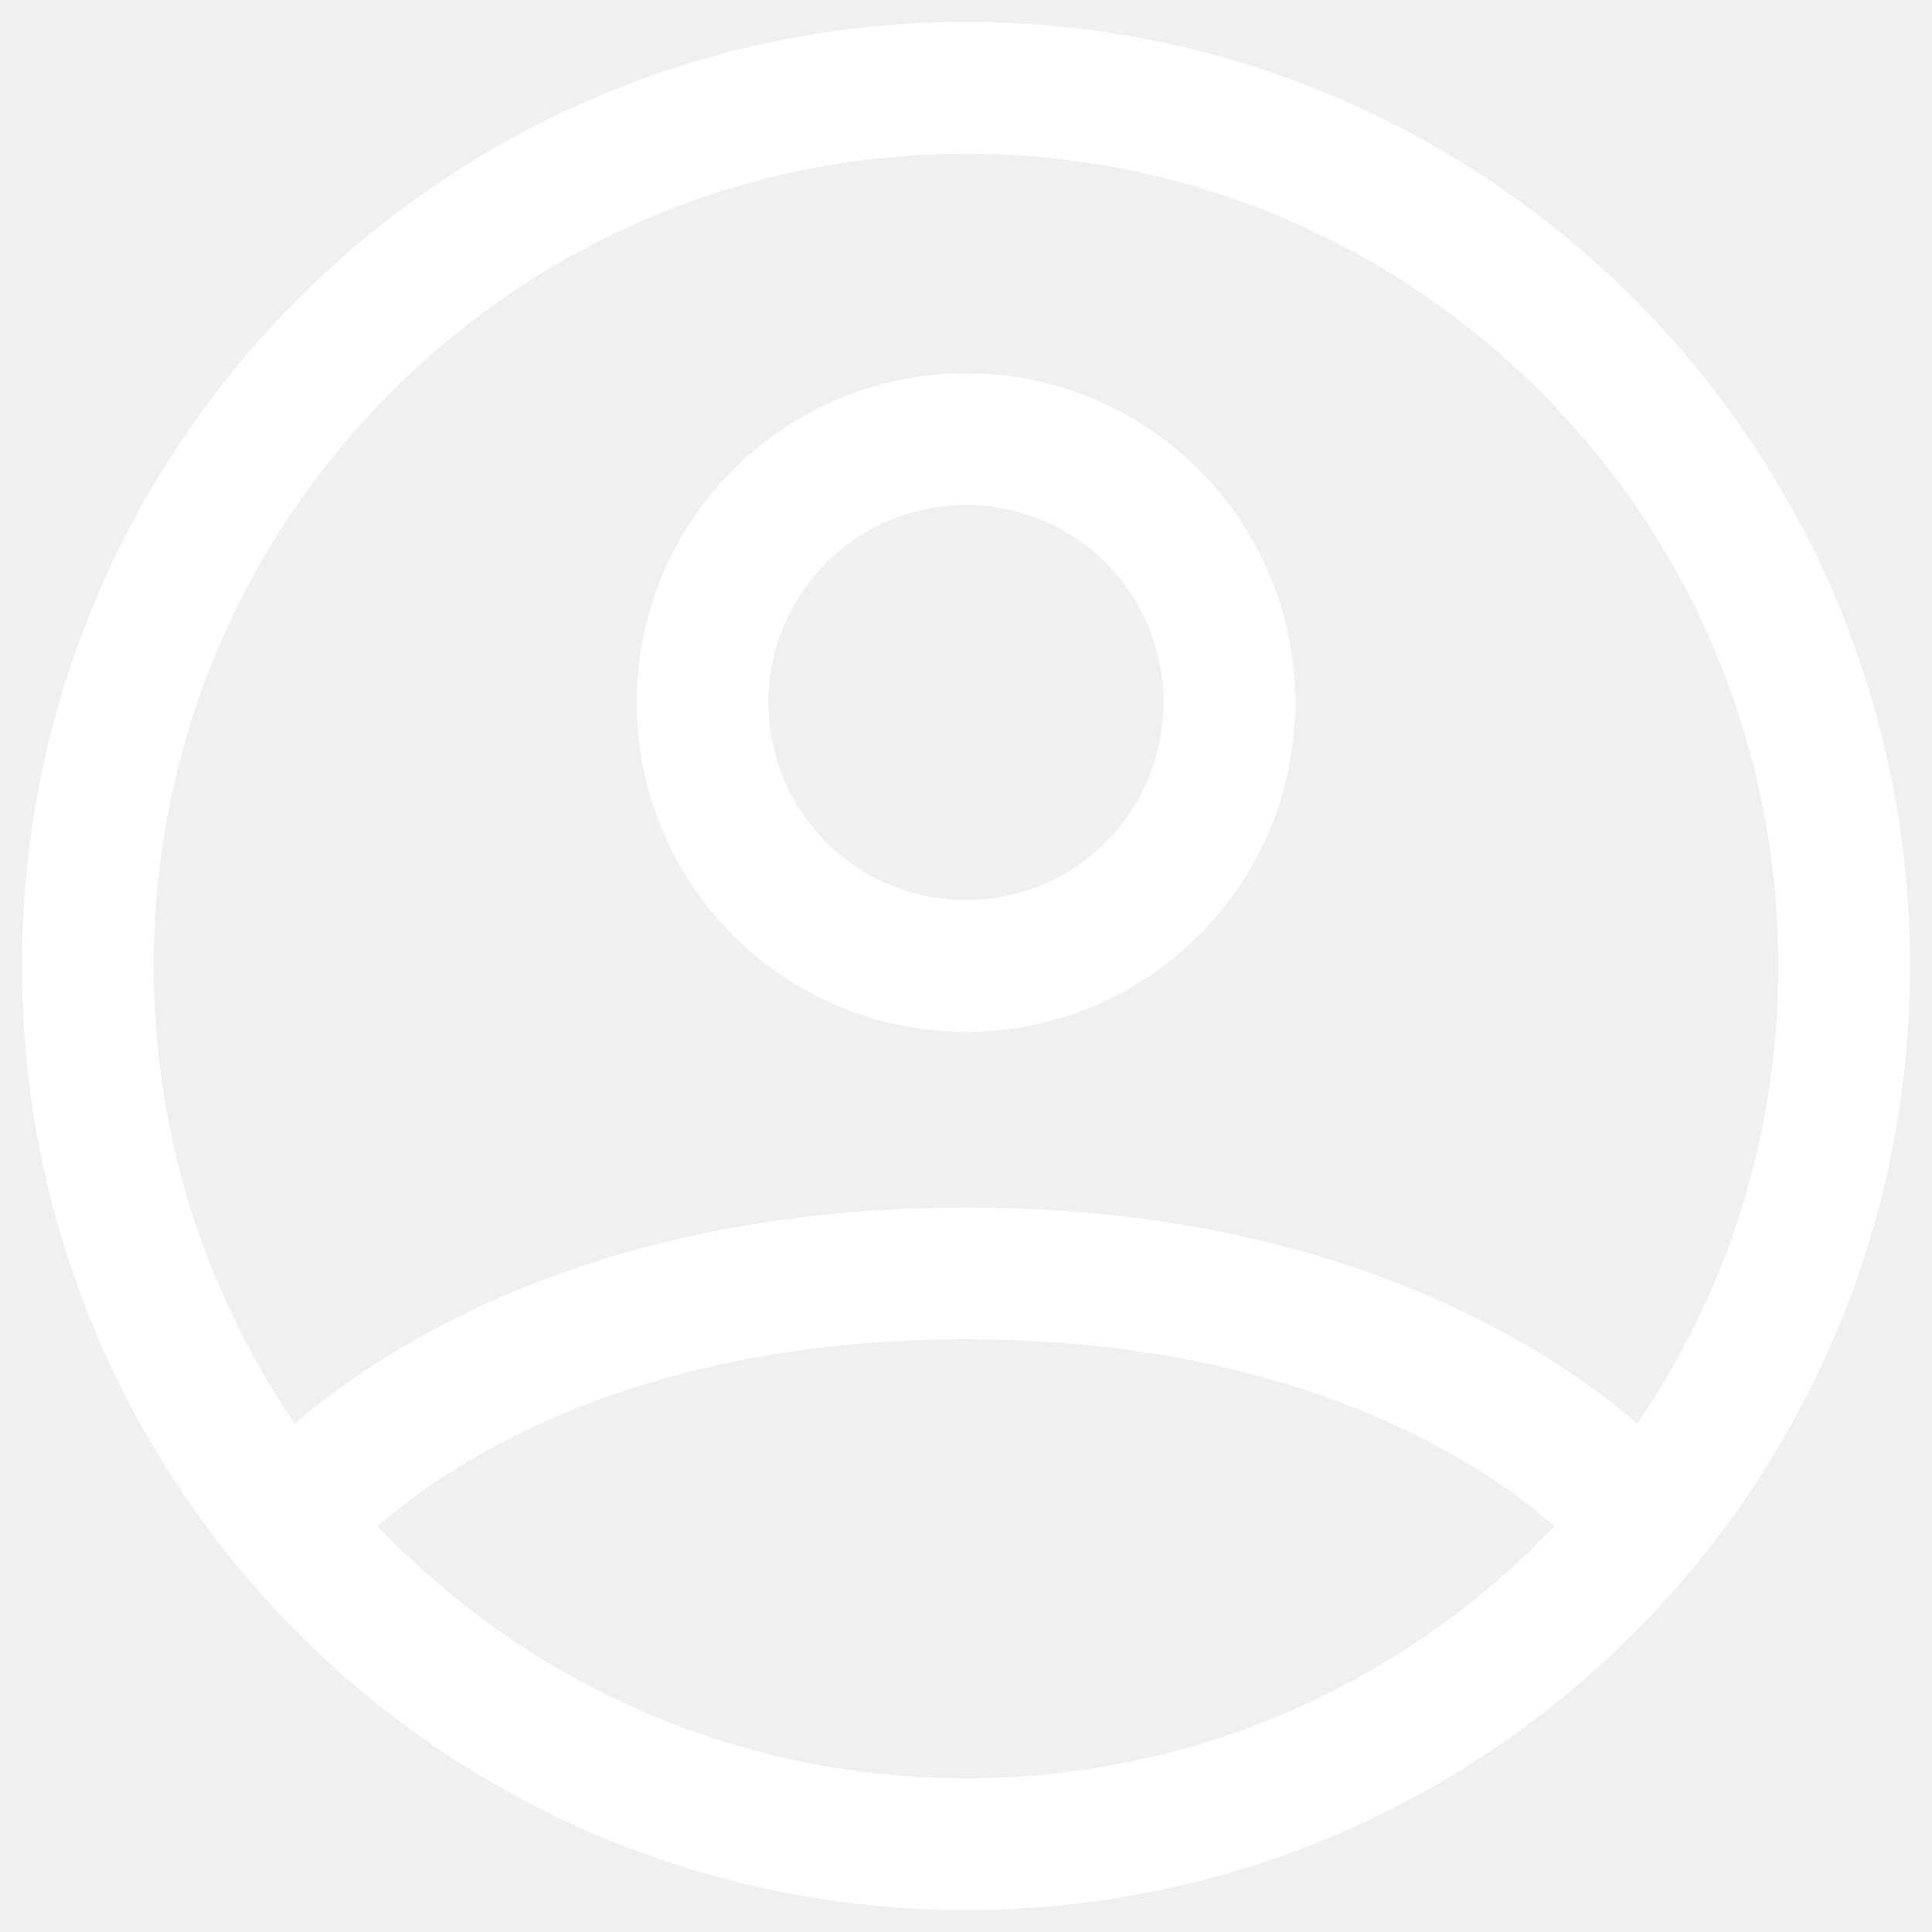
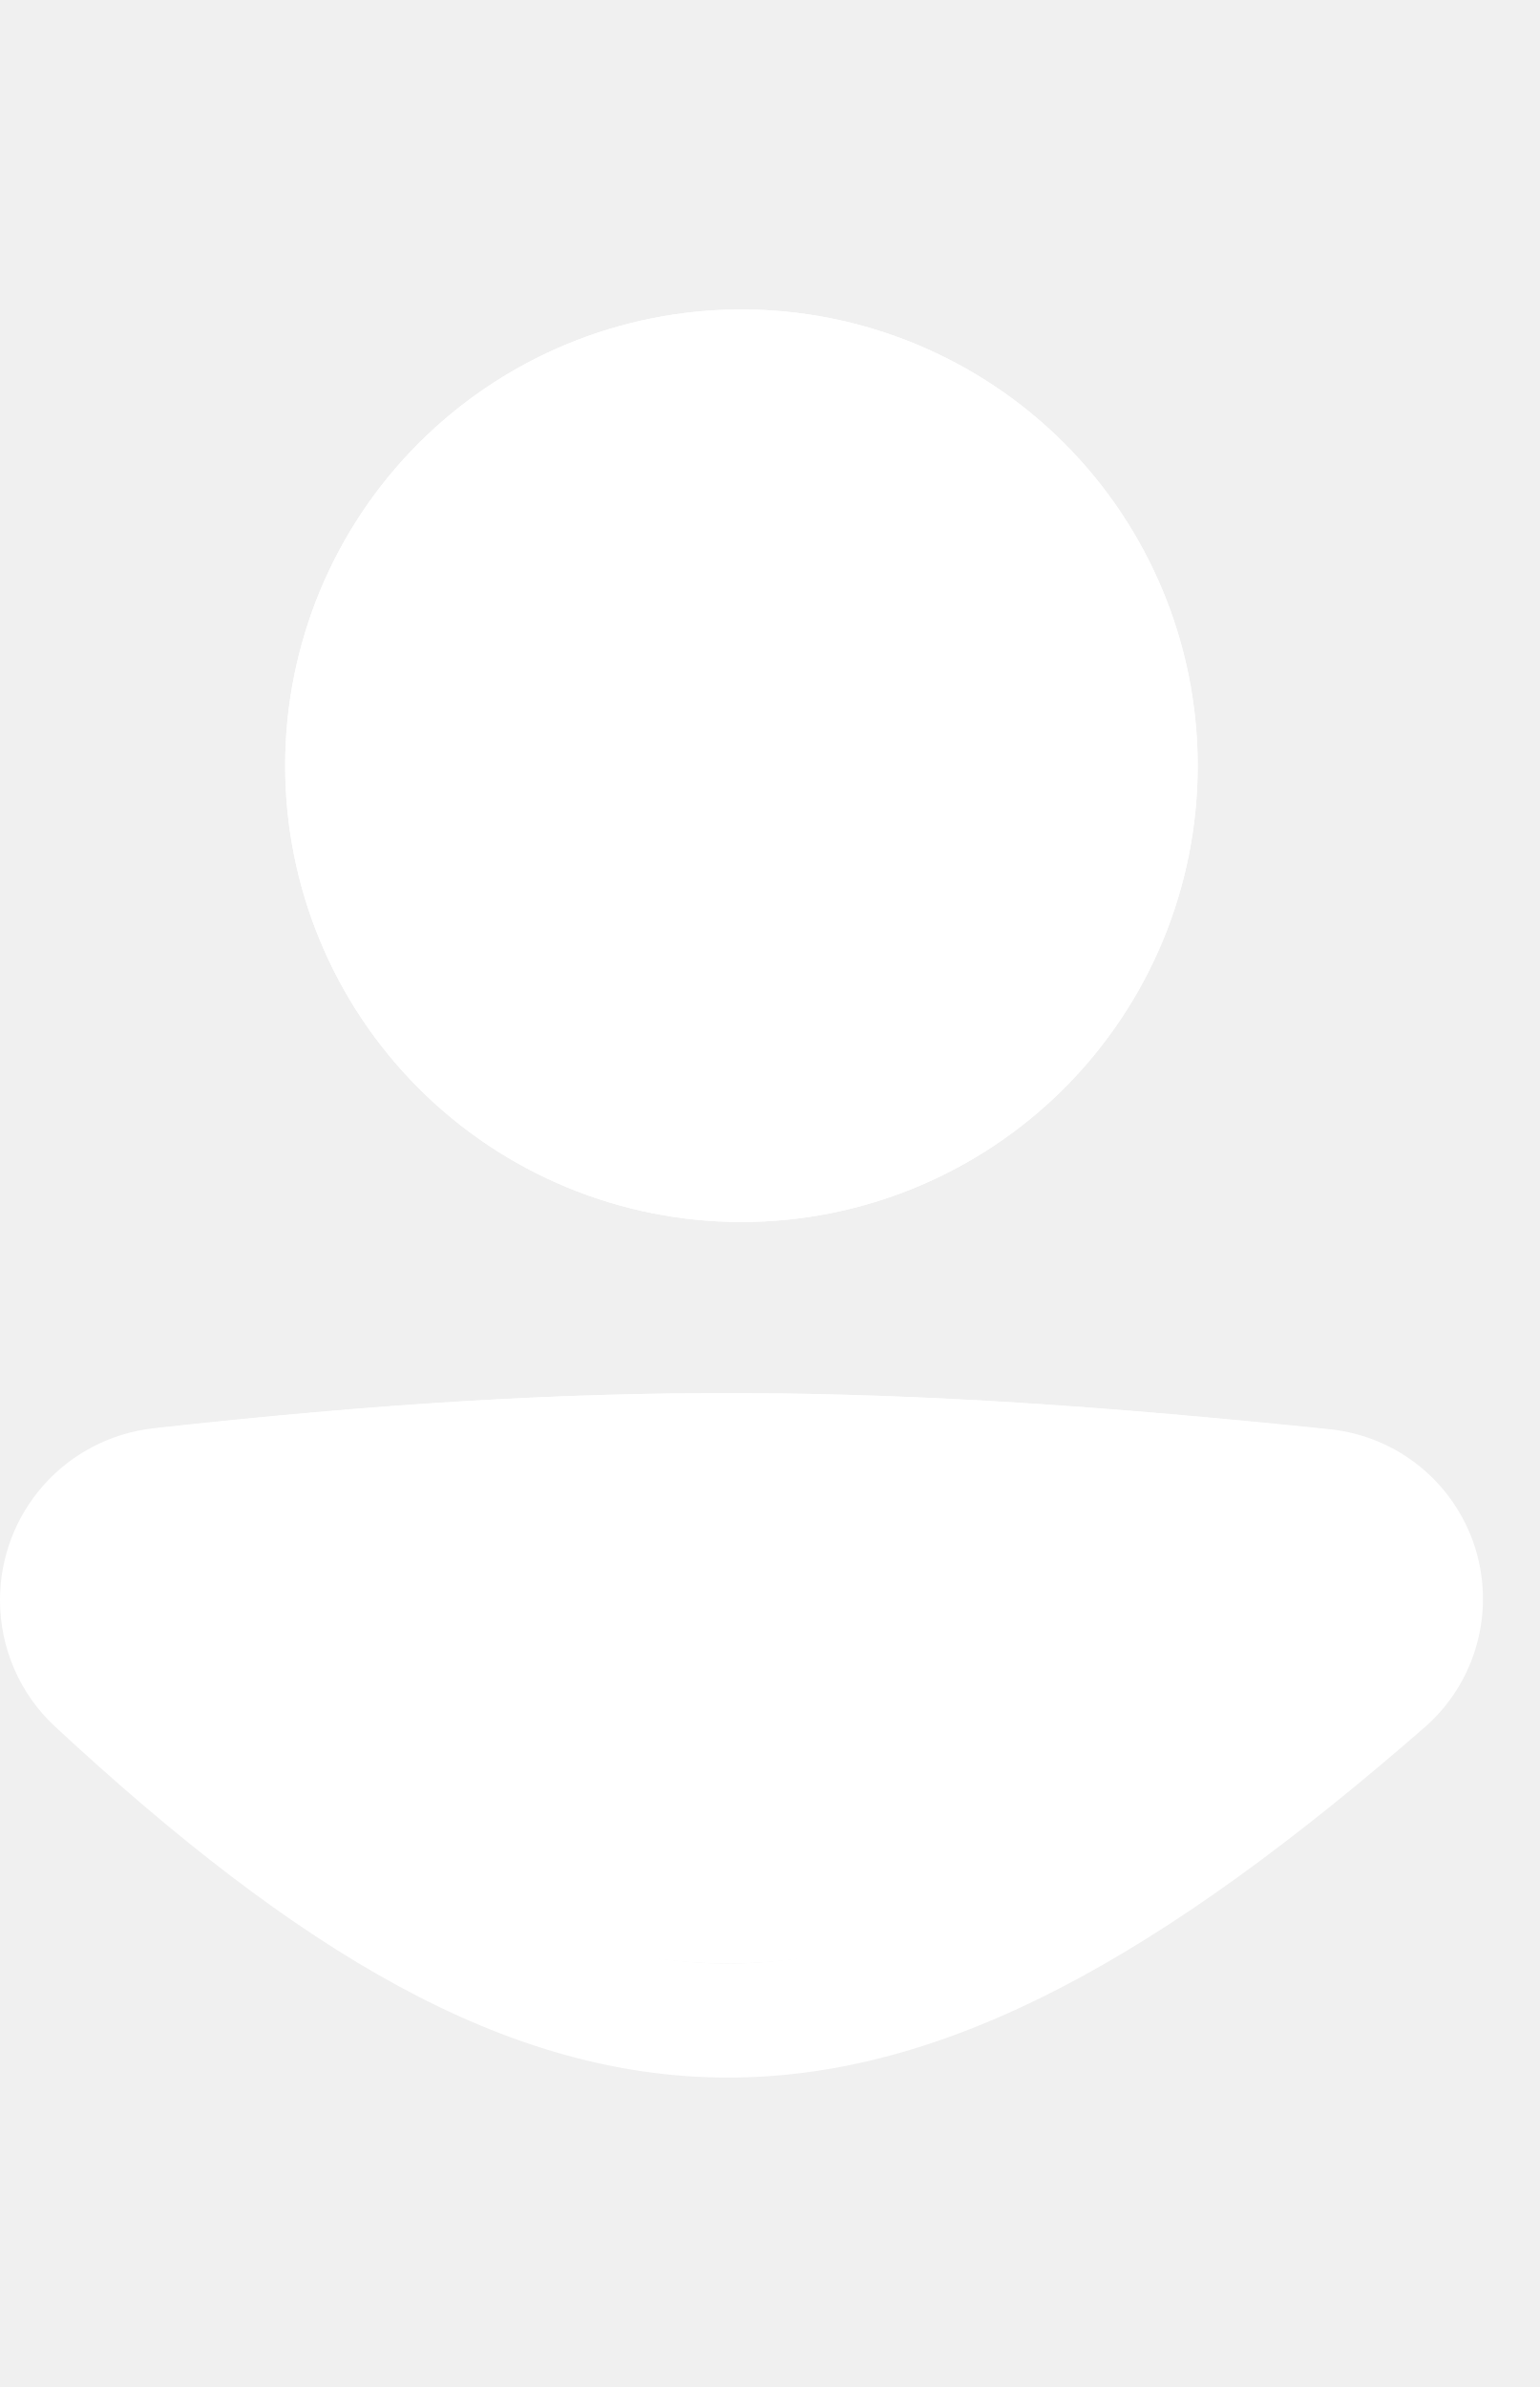
- <svg xmlns="http://www.w3.org/2000/svg" width="18" height="18" viewBox="0 0 22 22" fill="none">
-   <path d="M11 1C5.477 1 1 5.477 1 11C1 16.523 5.477 21 11 21C16.523 21 21 16.523 21 11C21 5.477 16.523 1 11 1Z" stroke="white" stroke-width="1.5" stroke-linecap="round" stroke-linejoin="round" />
-   <path d="M3.271 17.346C3.271 17.346 5.5 14.5 11 14.5C16.5 14.5 18.73 17.346 18.73 17.346M11 11C11.796 11 12.559 10.684 13.121 10.121C13.684 9.559 14 8.796 14 8C14 7.204 13.684 6.441 13.121 5.879C12.559 5.316 11.796 5 11 5C10.204 5 9.441 5.316 8.879 5.879C8.316 6.441 8 7.204 8 8C8 8.796 8.316 9.559 8.879 10.121C9.441 10.684 10.204 11 11 11Z" stroke="white" stroke-width="1.5" stroke-linecap="round" stroke-linejoin="round" />
+ <svg xmlns="http://www.w3.org/2000/svg" width="20" height="31" viewBox="0 0 27 31" fill="none">
+   <path d="M1 21.63C1 20.597 1.772 19.724 2.8 19.61C10.515 18.756 15.52 18.833 23.218 19.629C23.602 19.669 23.967 19.821 24.267 20.065C24.566 20.309 24.788 20.635 24.906 21.003C25.023 21.371 25.031 21.766 24.928 22.138C24.825 22.511 24.616 22.845 24.326 23.101C15.241 31.02 10.049 30.911 1.64 23.109C1.23 22.729 1 22.188 1 21.63Z" fill="white" />
+   <path fill-rule="evenodd" clip-rule="evenodd" d="M23.115 21.623C15.478 20.833 10.545 20.759 2.909 21.604C2.658 21.634 2.426 21.755 2.258 21.944C2.09 22.134 1.999 22.378 2 22.631C2 22.917 2.119 23.188 2.32 23.376C6.488 27.242 9.646 28.989 12.733 29C15.831 29.011 19.159 27.278 23.669 23.348C23.812 23.221 23.915 23.054 23.966 22.869C24.016 22.684 24.012 22.488 23.953 22.306C23.895 22.123 23.784 21.962 23.635 21.841C23.486 21.72 23.306 21.643 23.115 21.623ZM2.69 19.616C10.486 18.753 15.564 18.831 23.322 19.634C23.9 19.695 24.448 19.922 24.899 20.289C25.35 20.657 25.684 21.147 25.861 21.701C26.037 22.255 26.048 22.849 25.892 23.409C25.737 23.969 25.421 24.472 24.984 24.855C20.409 28.843 16.599 31.015 12.727 31C8.844 30.986 5.202 28.777 0.961 24.842C0.657 24.559 0.415 24.217 0.25 23.836C0.085 23.456 -0 23.045 5.79928e-06 22.63C-0.001 21.885 0.272 21.165 0.769 20.608C1.265 20.052 1.949 19.7 2.69 19.616Z" fill="white" />
+   <path d="M21 8C21 10.122 20.157 12.157 18.657 13.657C17.157 15.157 15.122 16 13 16C10.878 16 8.843 15.157 7.343 13.657C5.843 12.157 5 10.122 5 8C5 5.878 5.843 3.843 7.343 2.343C8.843 0.843 10.878 0 13 0C15.122 0 17.157 0.843 18.657 2.343C20.157 3.843 21 5.878 21 8Z" fill="white" />
+   <path fill-rule="evenodd" clip-rule="evenodd" d="M13 14C14.591 14 16.117 13.368 17.243 12.243C18.368 11.117 19 9.591 19 8C19 6.409 18.368 4.883 17.243 3.757C16.117 2.632 14.591 2 13 2C11.409 2 9.883 2.632 8.757 3.757C7.632 4.883 7 6.409 7 8C7 9.591 7.632 11.117 8.757 12.243C9.883 13.368 11.409 14 13 14ZM13 16C15.122 16 17.157 15.157 18.657 13.657C20.157 12.157 21 10.122 21 8C21 5.878 20.157 3.843 18.657 2.343C17.157 0.843 15.122 0 13 0C10.878 0 8.843 0.843 7.343 2.343C5.843 3.843 5 5.878 5 8C5 10.122 5.843 12.157 7.343 13.657C8.843 15.157 10.878 16 13 16Z" fill="white" />
</svg>
